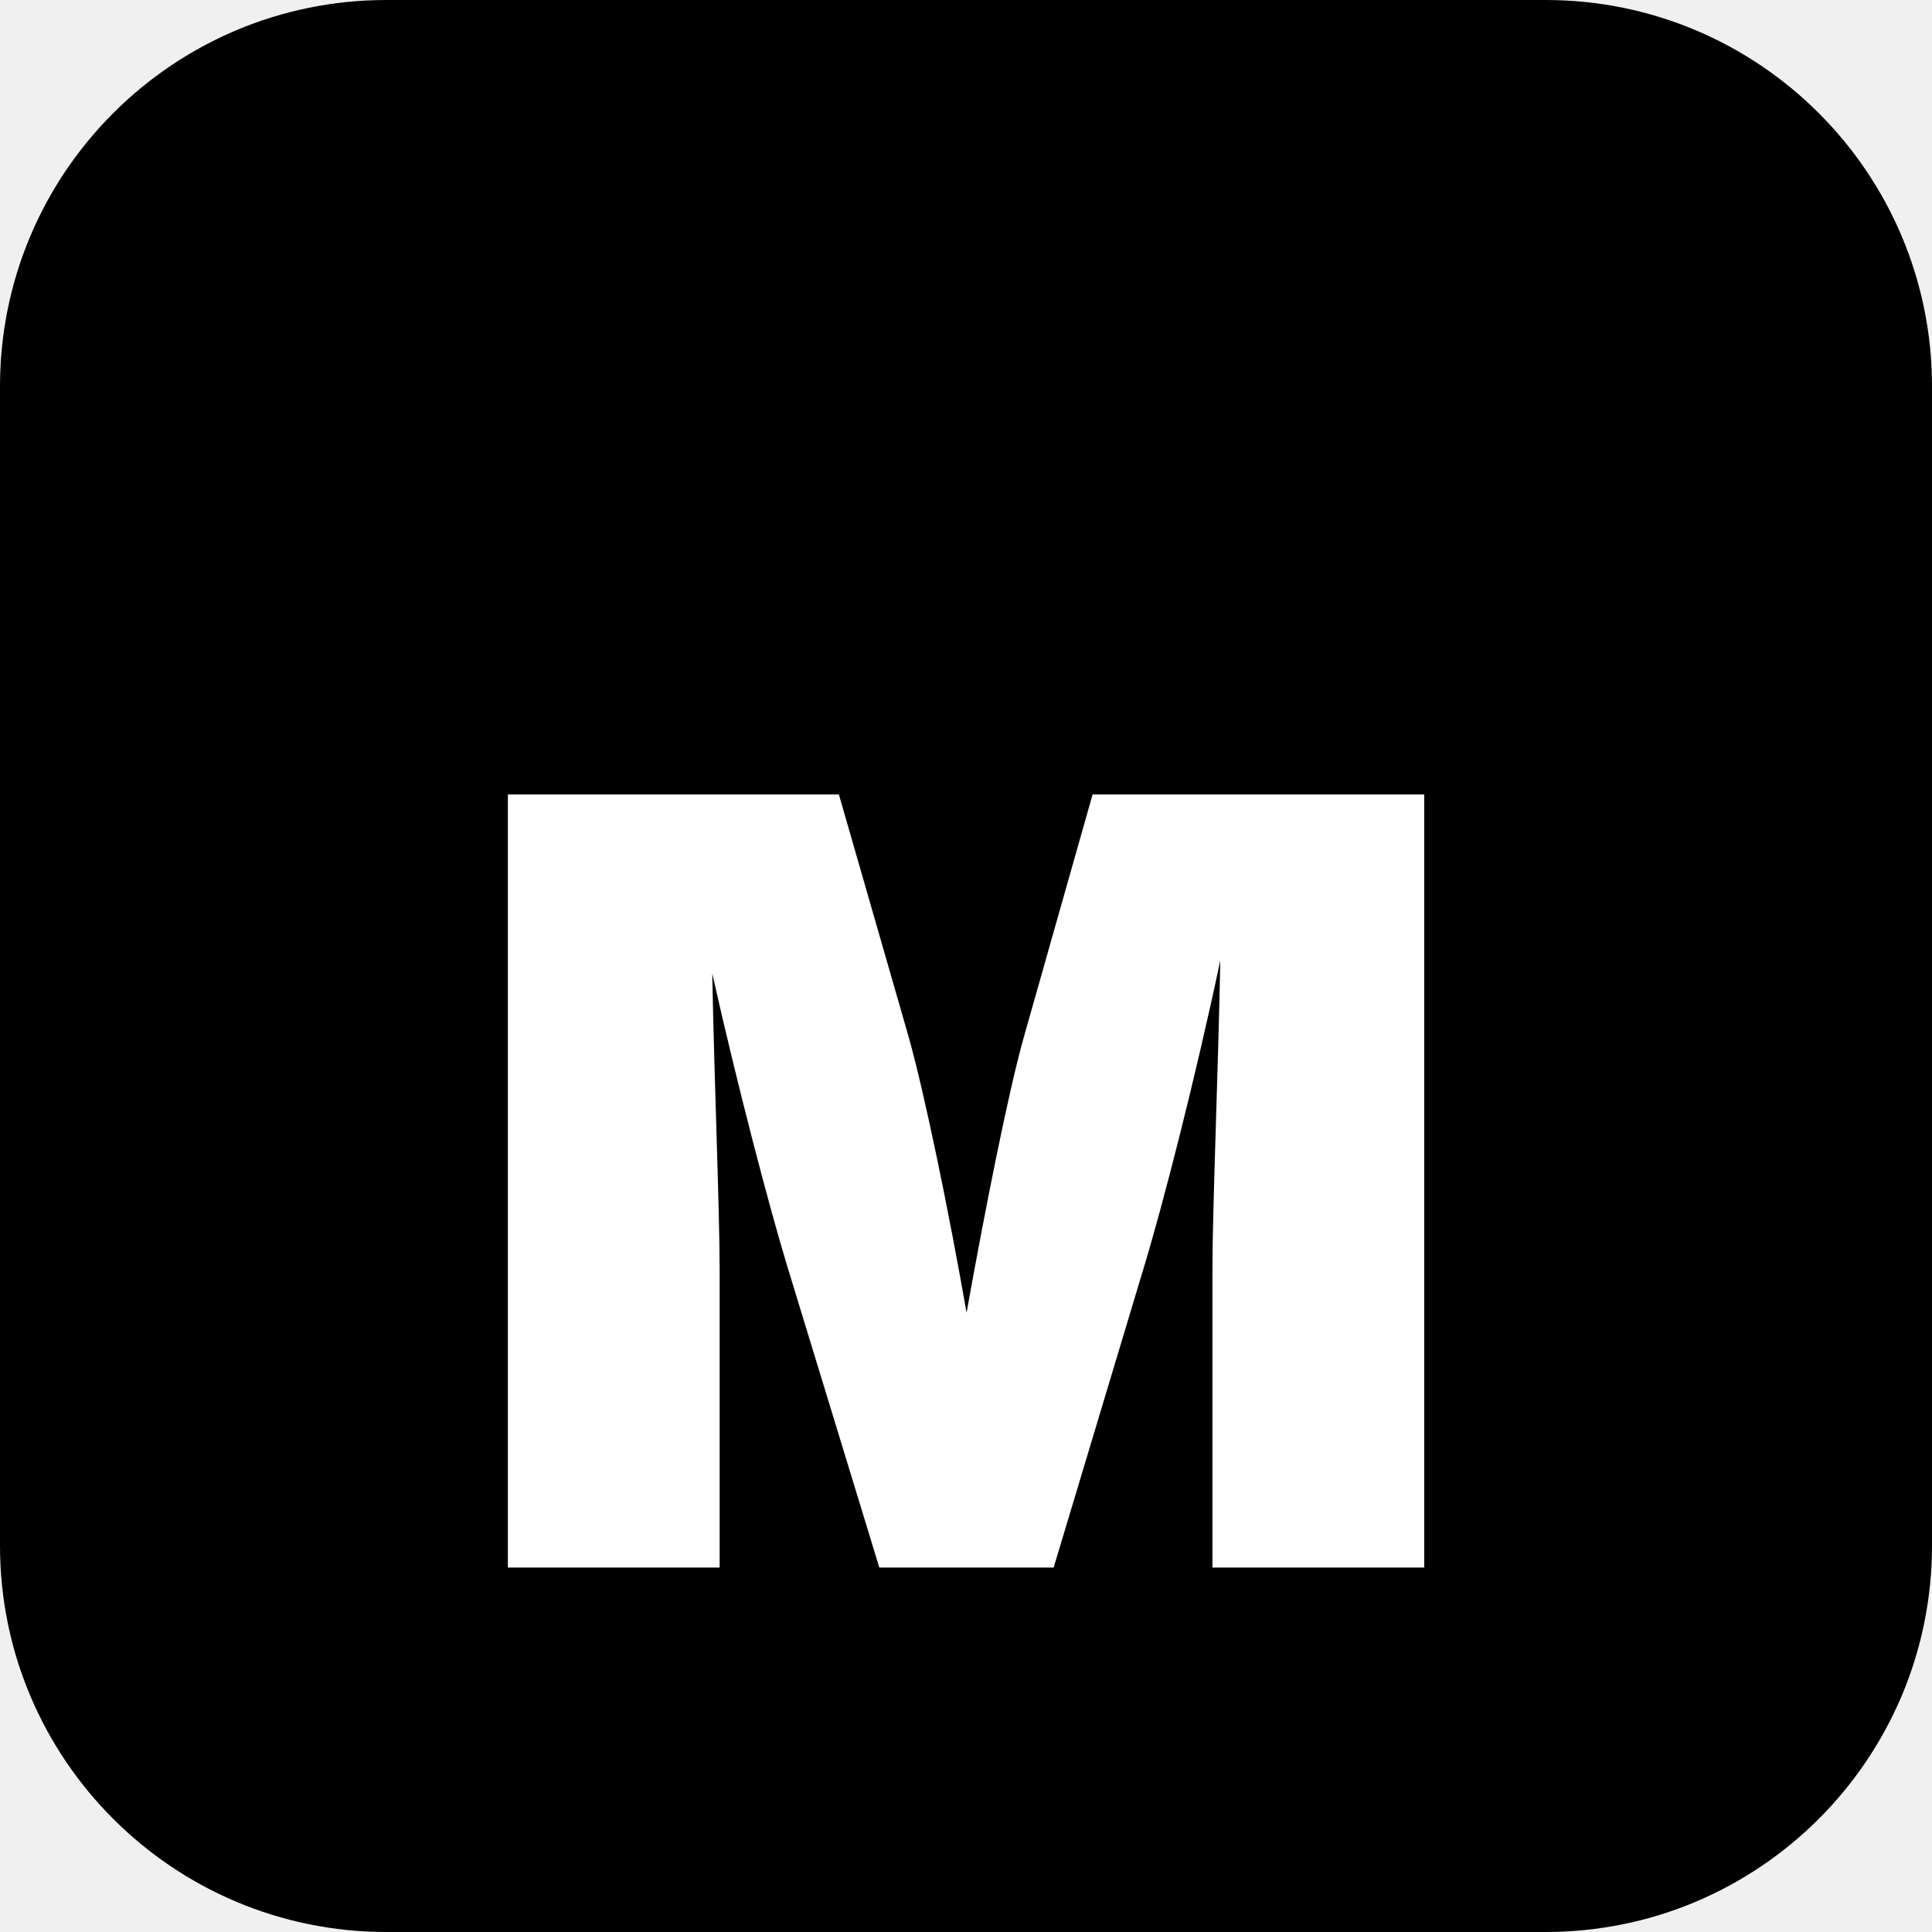
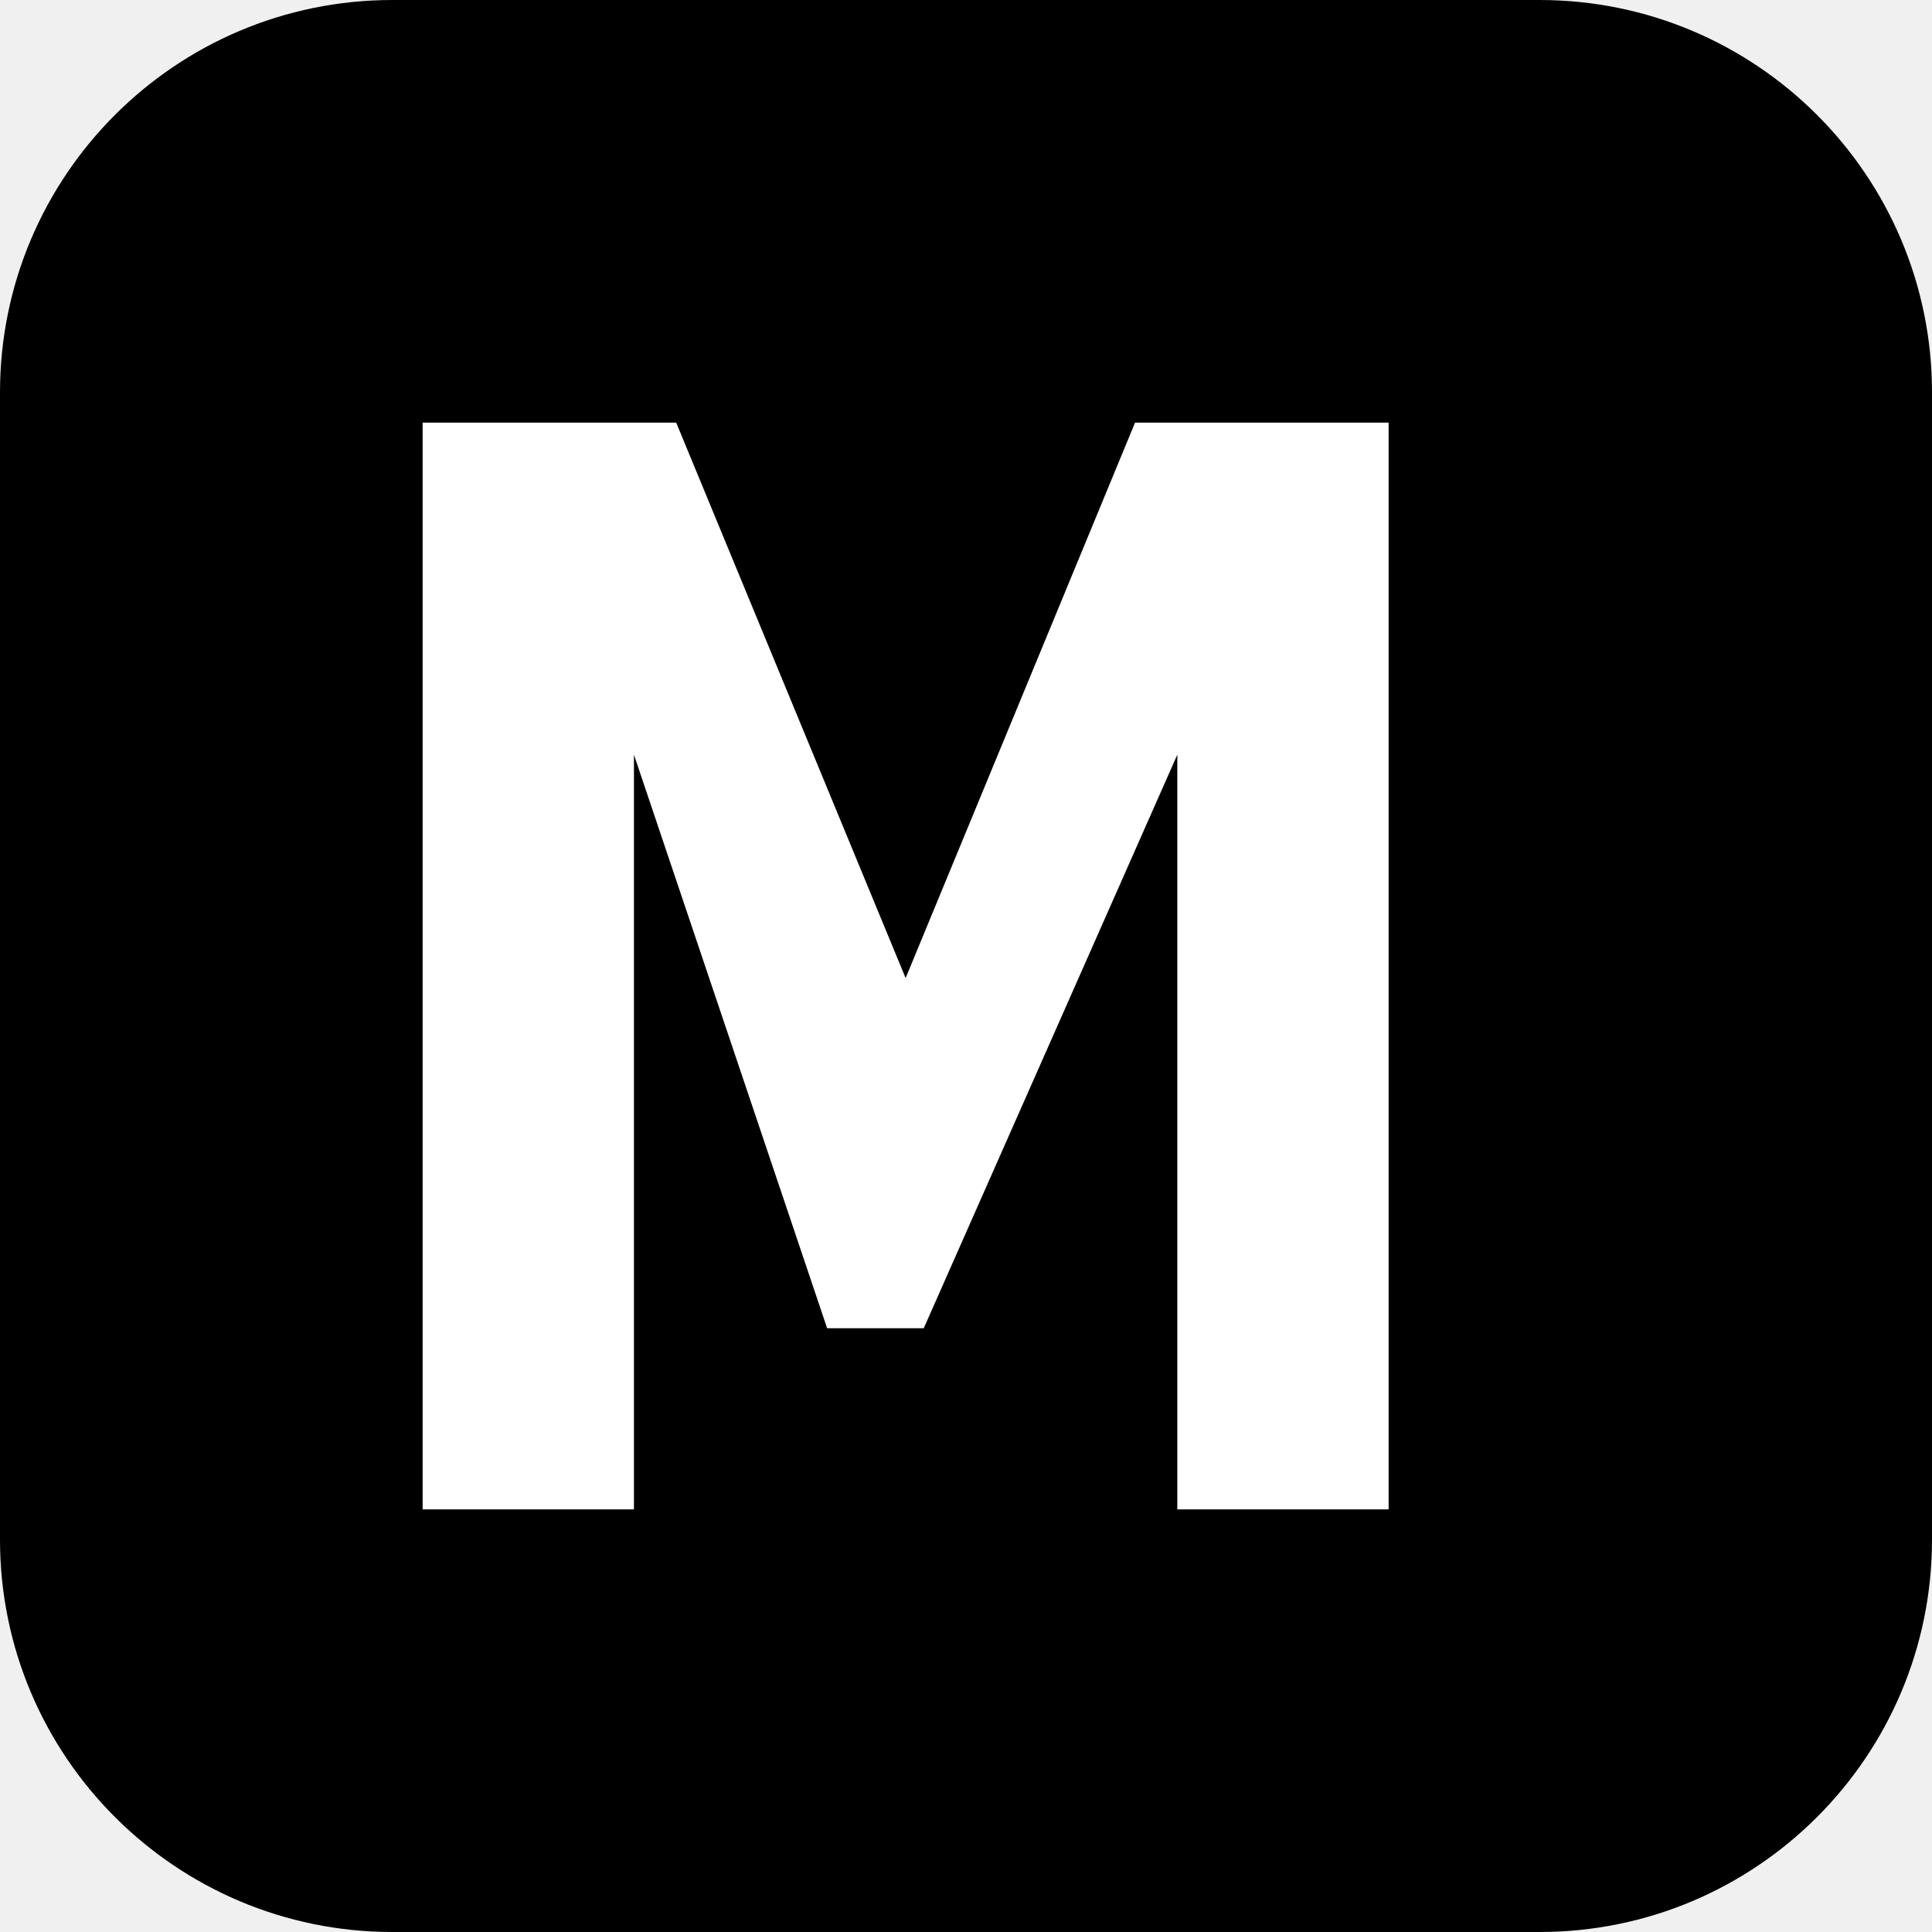
- <svg xmlns="http://www.w3.org/2000/svg" viewBox="0 0 200 200">
-   <rect width="200" height="200" rx="40" fill="#000000" />
-   <text x="50%" y="60%" fill="#ffffff" font-family="Inter, sans-serif" font-size="110" font-weight="900" text-anchor="middle" dominant-baseline="middle">M</text>
+ <svg xmlns="http://www.w3.org/2000/svg" viewBox="0 0 200 200" role="img" aria-label="Mistletoe">
+   <g transform="scale(6.25)">
+     <rect width="32" height="32" rx="6.5" fill="#000000" />
+     <path fill="#ffffff" d="M7 25V7h4.2l3.8 9.2L18.8 7H23v18h-3.5V12.5L15.3 22h-1.6L10.5 12.5V25H7z" />
+   </g>
</svg>
